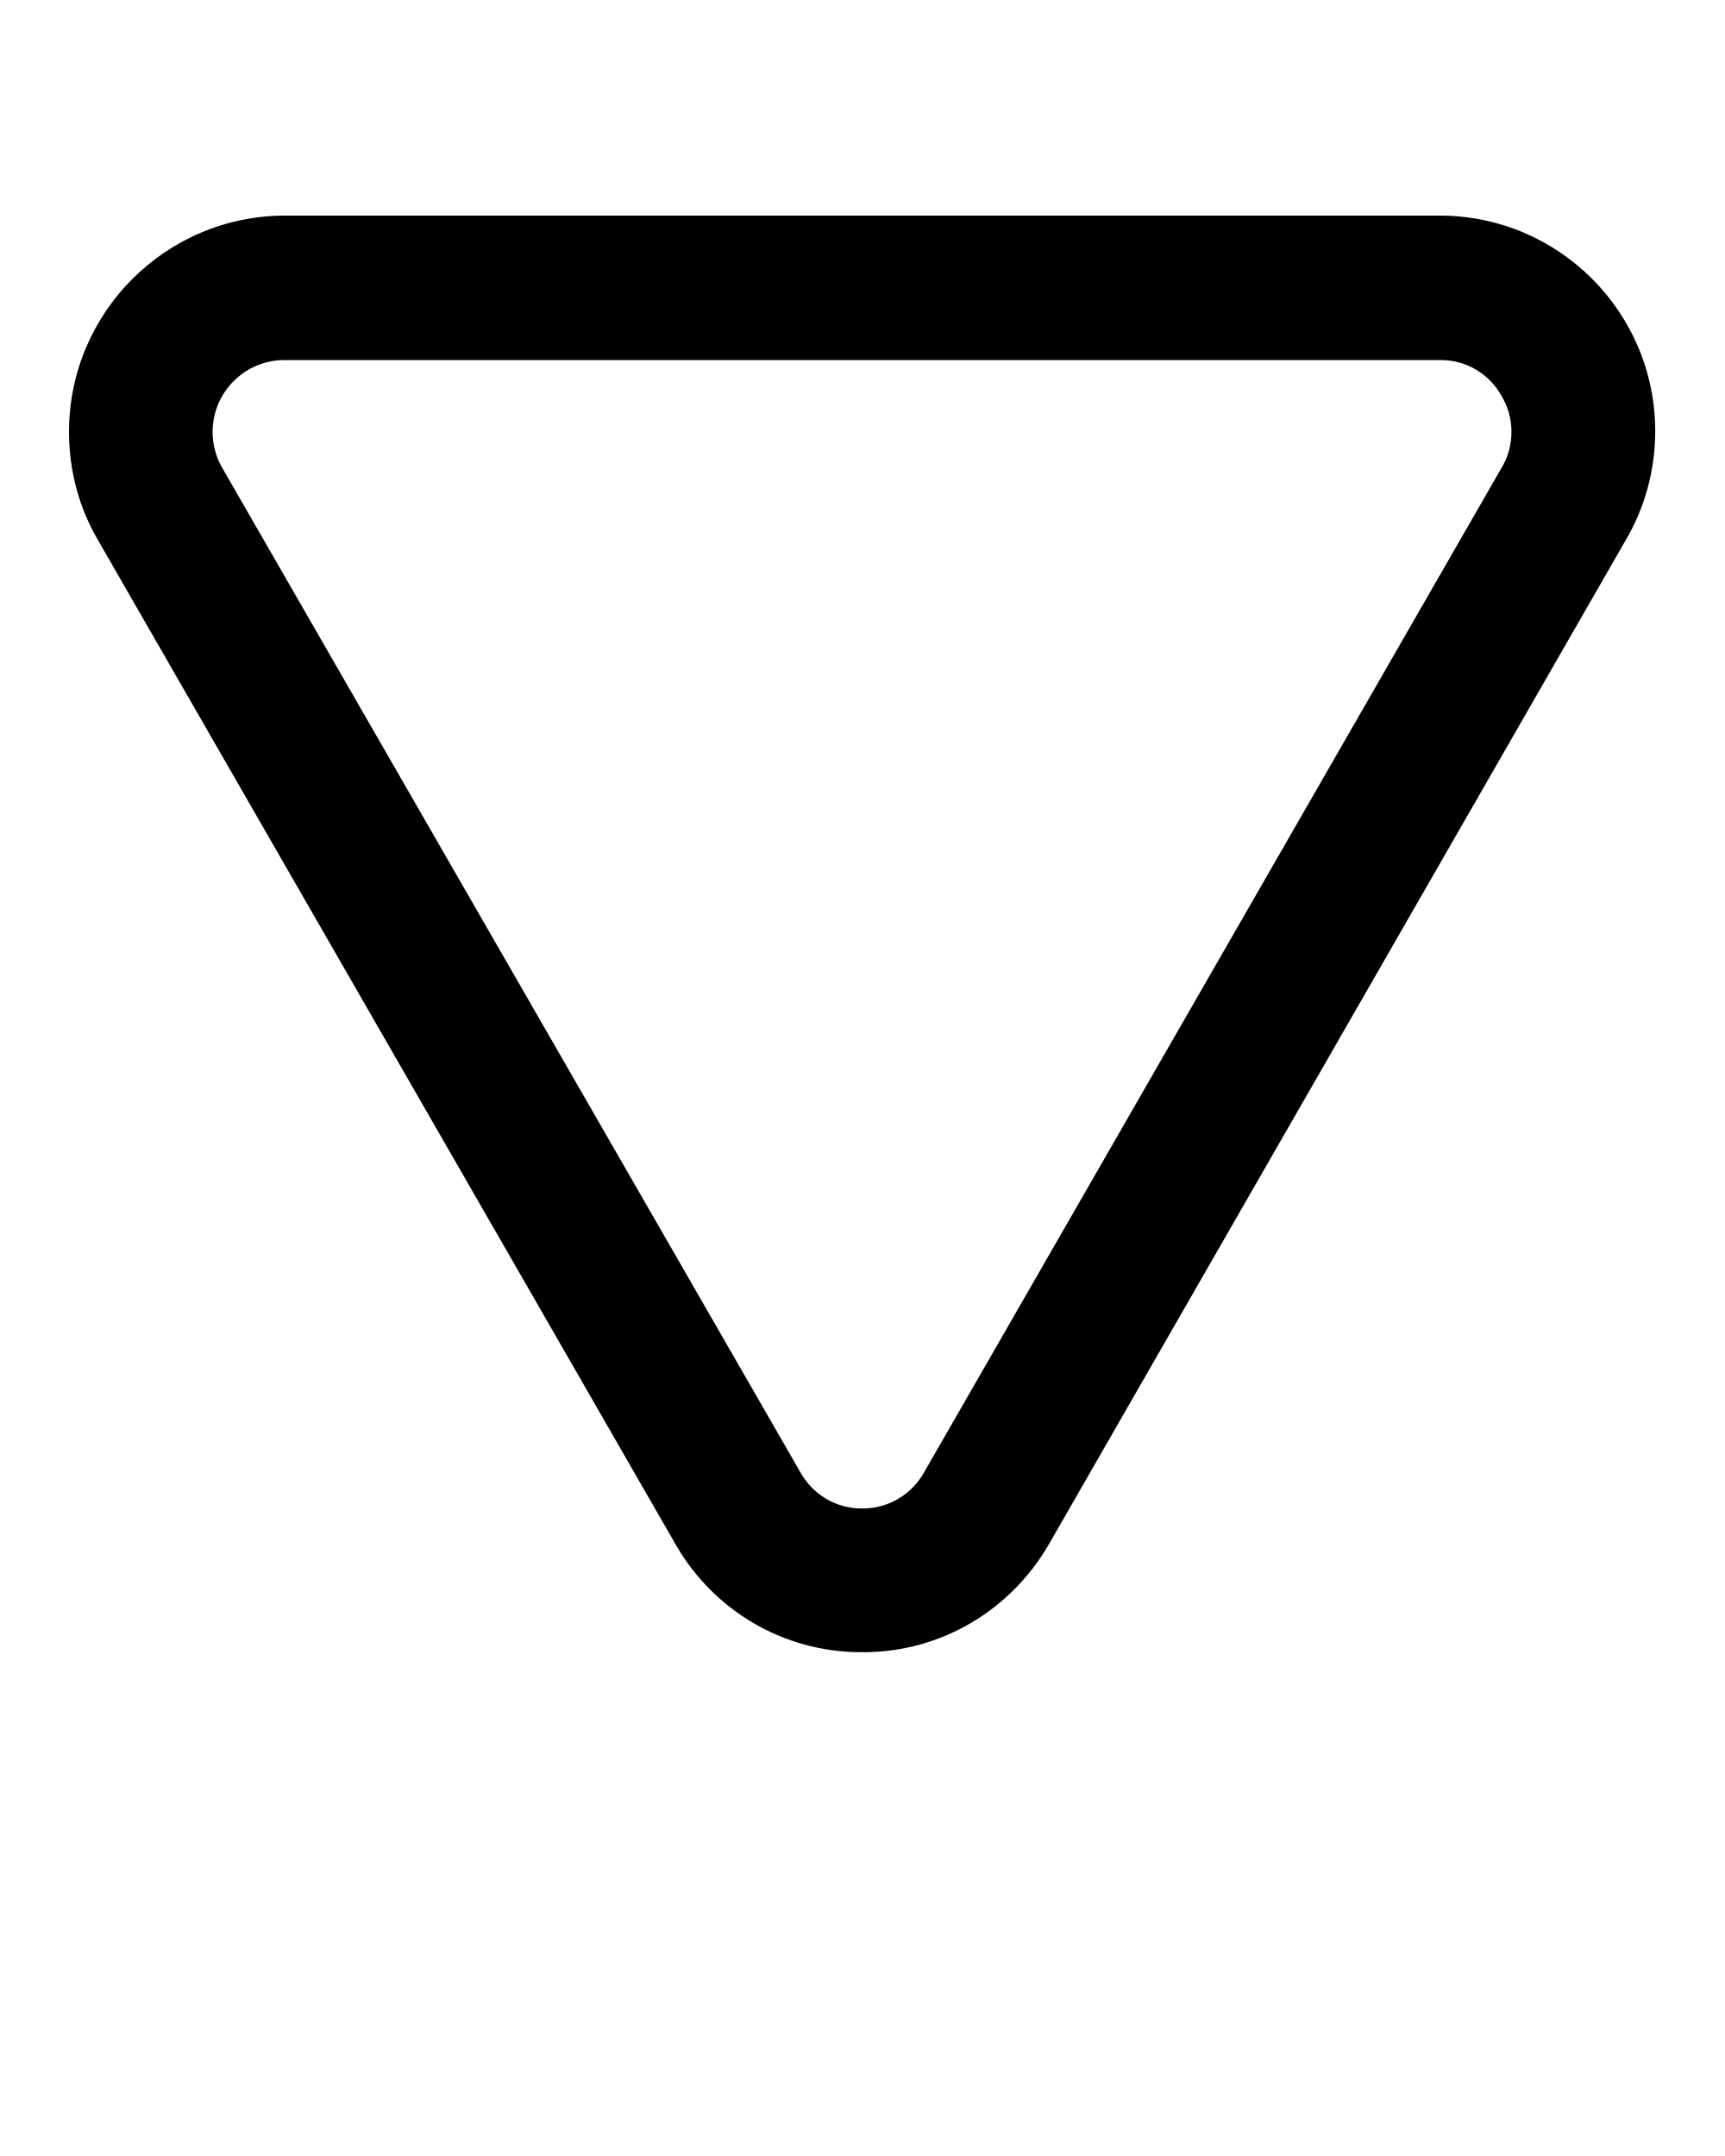
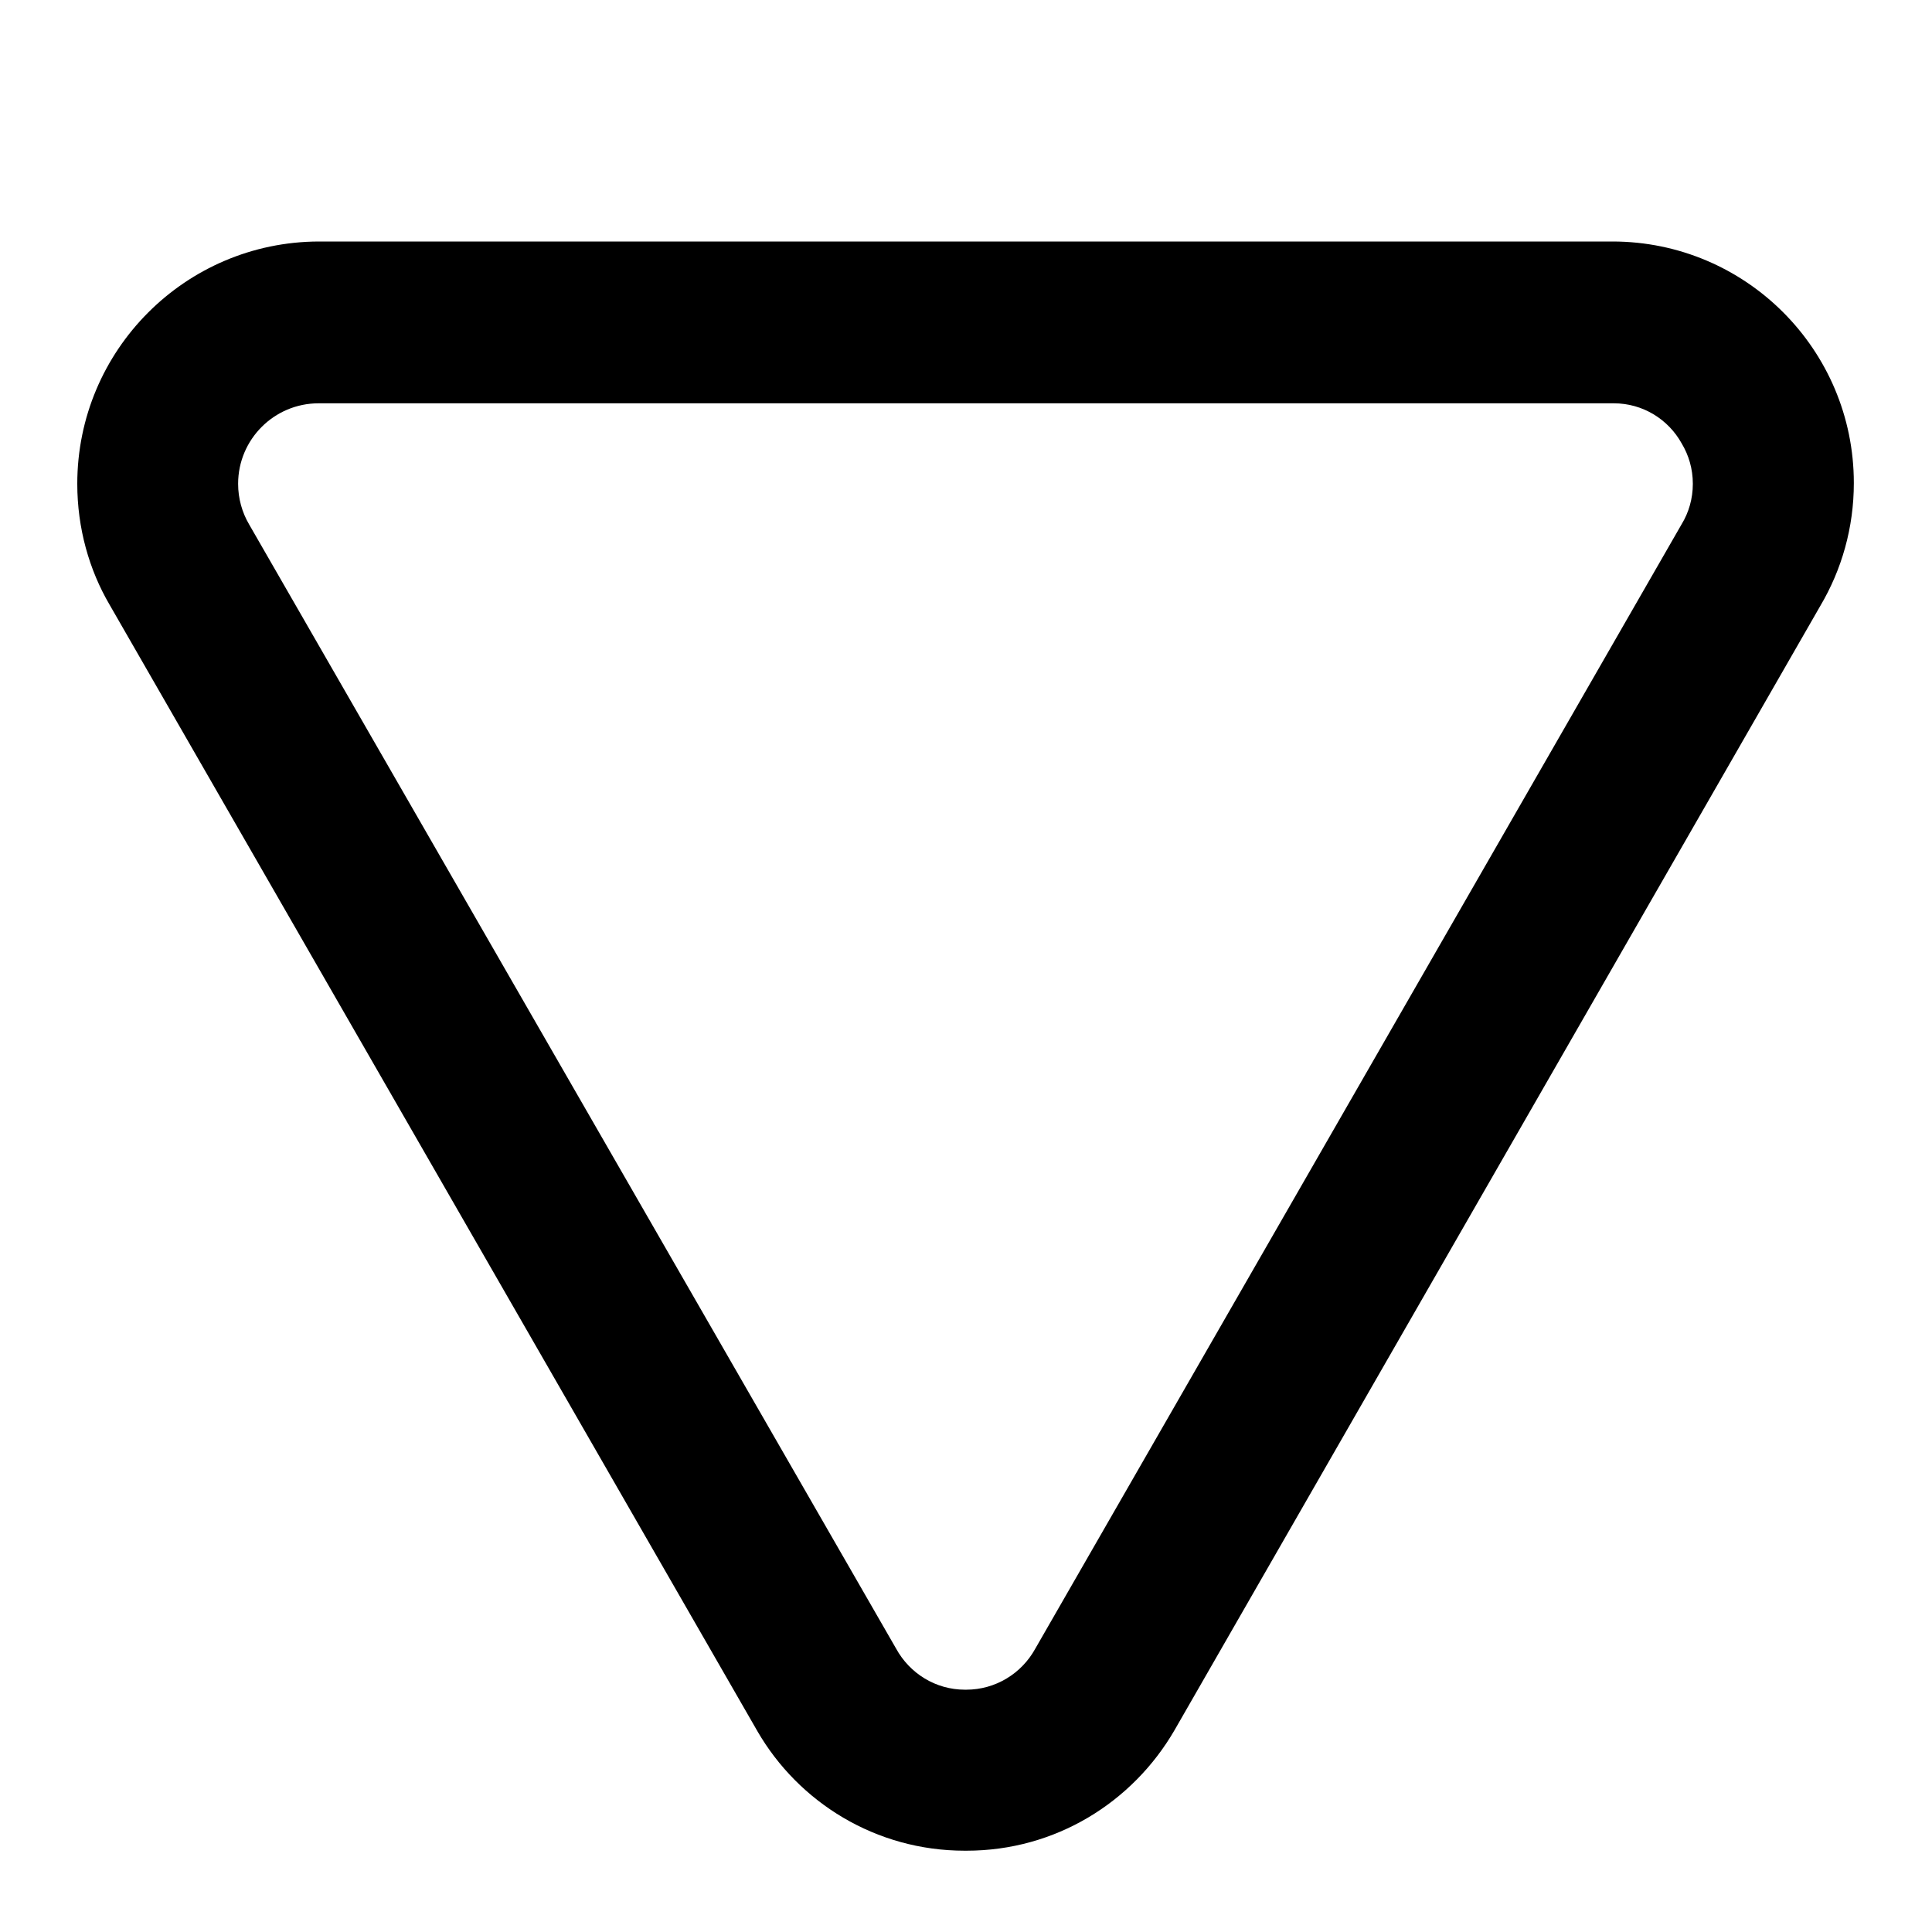
- <svg xmlns="http://www.w3.org/2000/svg" version="1.1" viewBox="0 0 24 30" x="0px" y="0px">
+ <svg xmlns="http://www.w3.org/2000/svg" version="1.1" viewBox="0 0 24 24" x="0px" y="0px">
  <path d="M11.99 20.99c0.004 0 0.008 0 0.012 0 0.368 0 0.689-0.204 0.856-0.505l8.033-13.975c0.087-0.143 0.138-0.315 0.138-0.5s-0.051-0.357-0.14-0.504c-0.165-0.296-0.48-0.496-0.842-0.496-0.005 0-0.011 0-0.016 0h-16.069c-0.001 0-0.003 0-0.004 0-0.552 0-1 0.448-1 1 0 0.184 0.050 0.357 0.137 0.505l8.037 13.965c0.168 0.306 0.488 0.51 0.856 0.51 0.001 0 0.003 0 0.004 0zM11.99 22.99c-0.002 0-0.005 0-0.007 0-1.1 0-2.061-0.597-2.575-1.486l-8.048-13.994c-0.252-0.431-0.4-0.948-0.4-1.5 0-1.659 1.342-3.005 3-3.010h16.071c1.656 0.001 2.998 1.344 2.998 3 0 0.556-0.151 1.077-0.415 1.524l-8.022 13.966c-0.523 0.903-1.484 1.5-2.585 1.5-0.005 0-0.010-0-0.015-0h0.001z" />
-   <text x="0" y="39" fill="#000000" font-size="5px" font-weight="bold" font-family="'Helvetica Neue', Helvetica, Arial-Unicode, Arial, Sans-serif">Created by Travis Avery</text>
-   <text x="0" y="44" fill="#000000" font-size="5px" font-weight="bold" font-family="'Helvetica Neue', Helvetica, Arial-Unicode, Arial, Sans-serif">from the Noun Project</text>
</svg>
